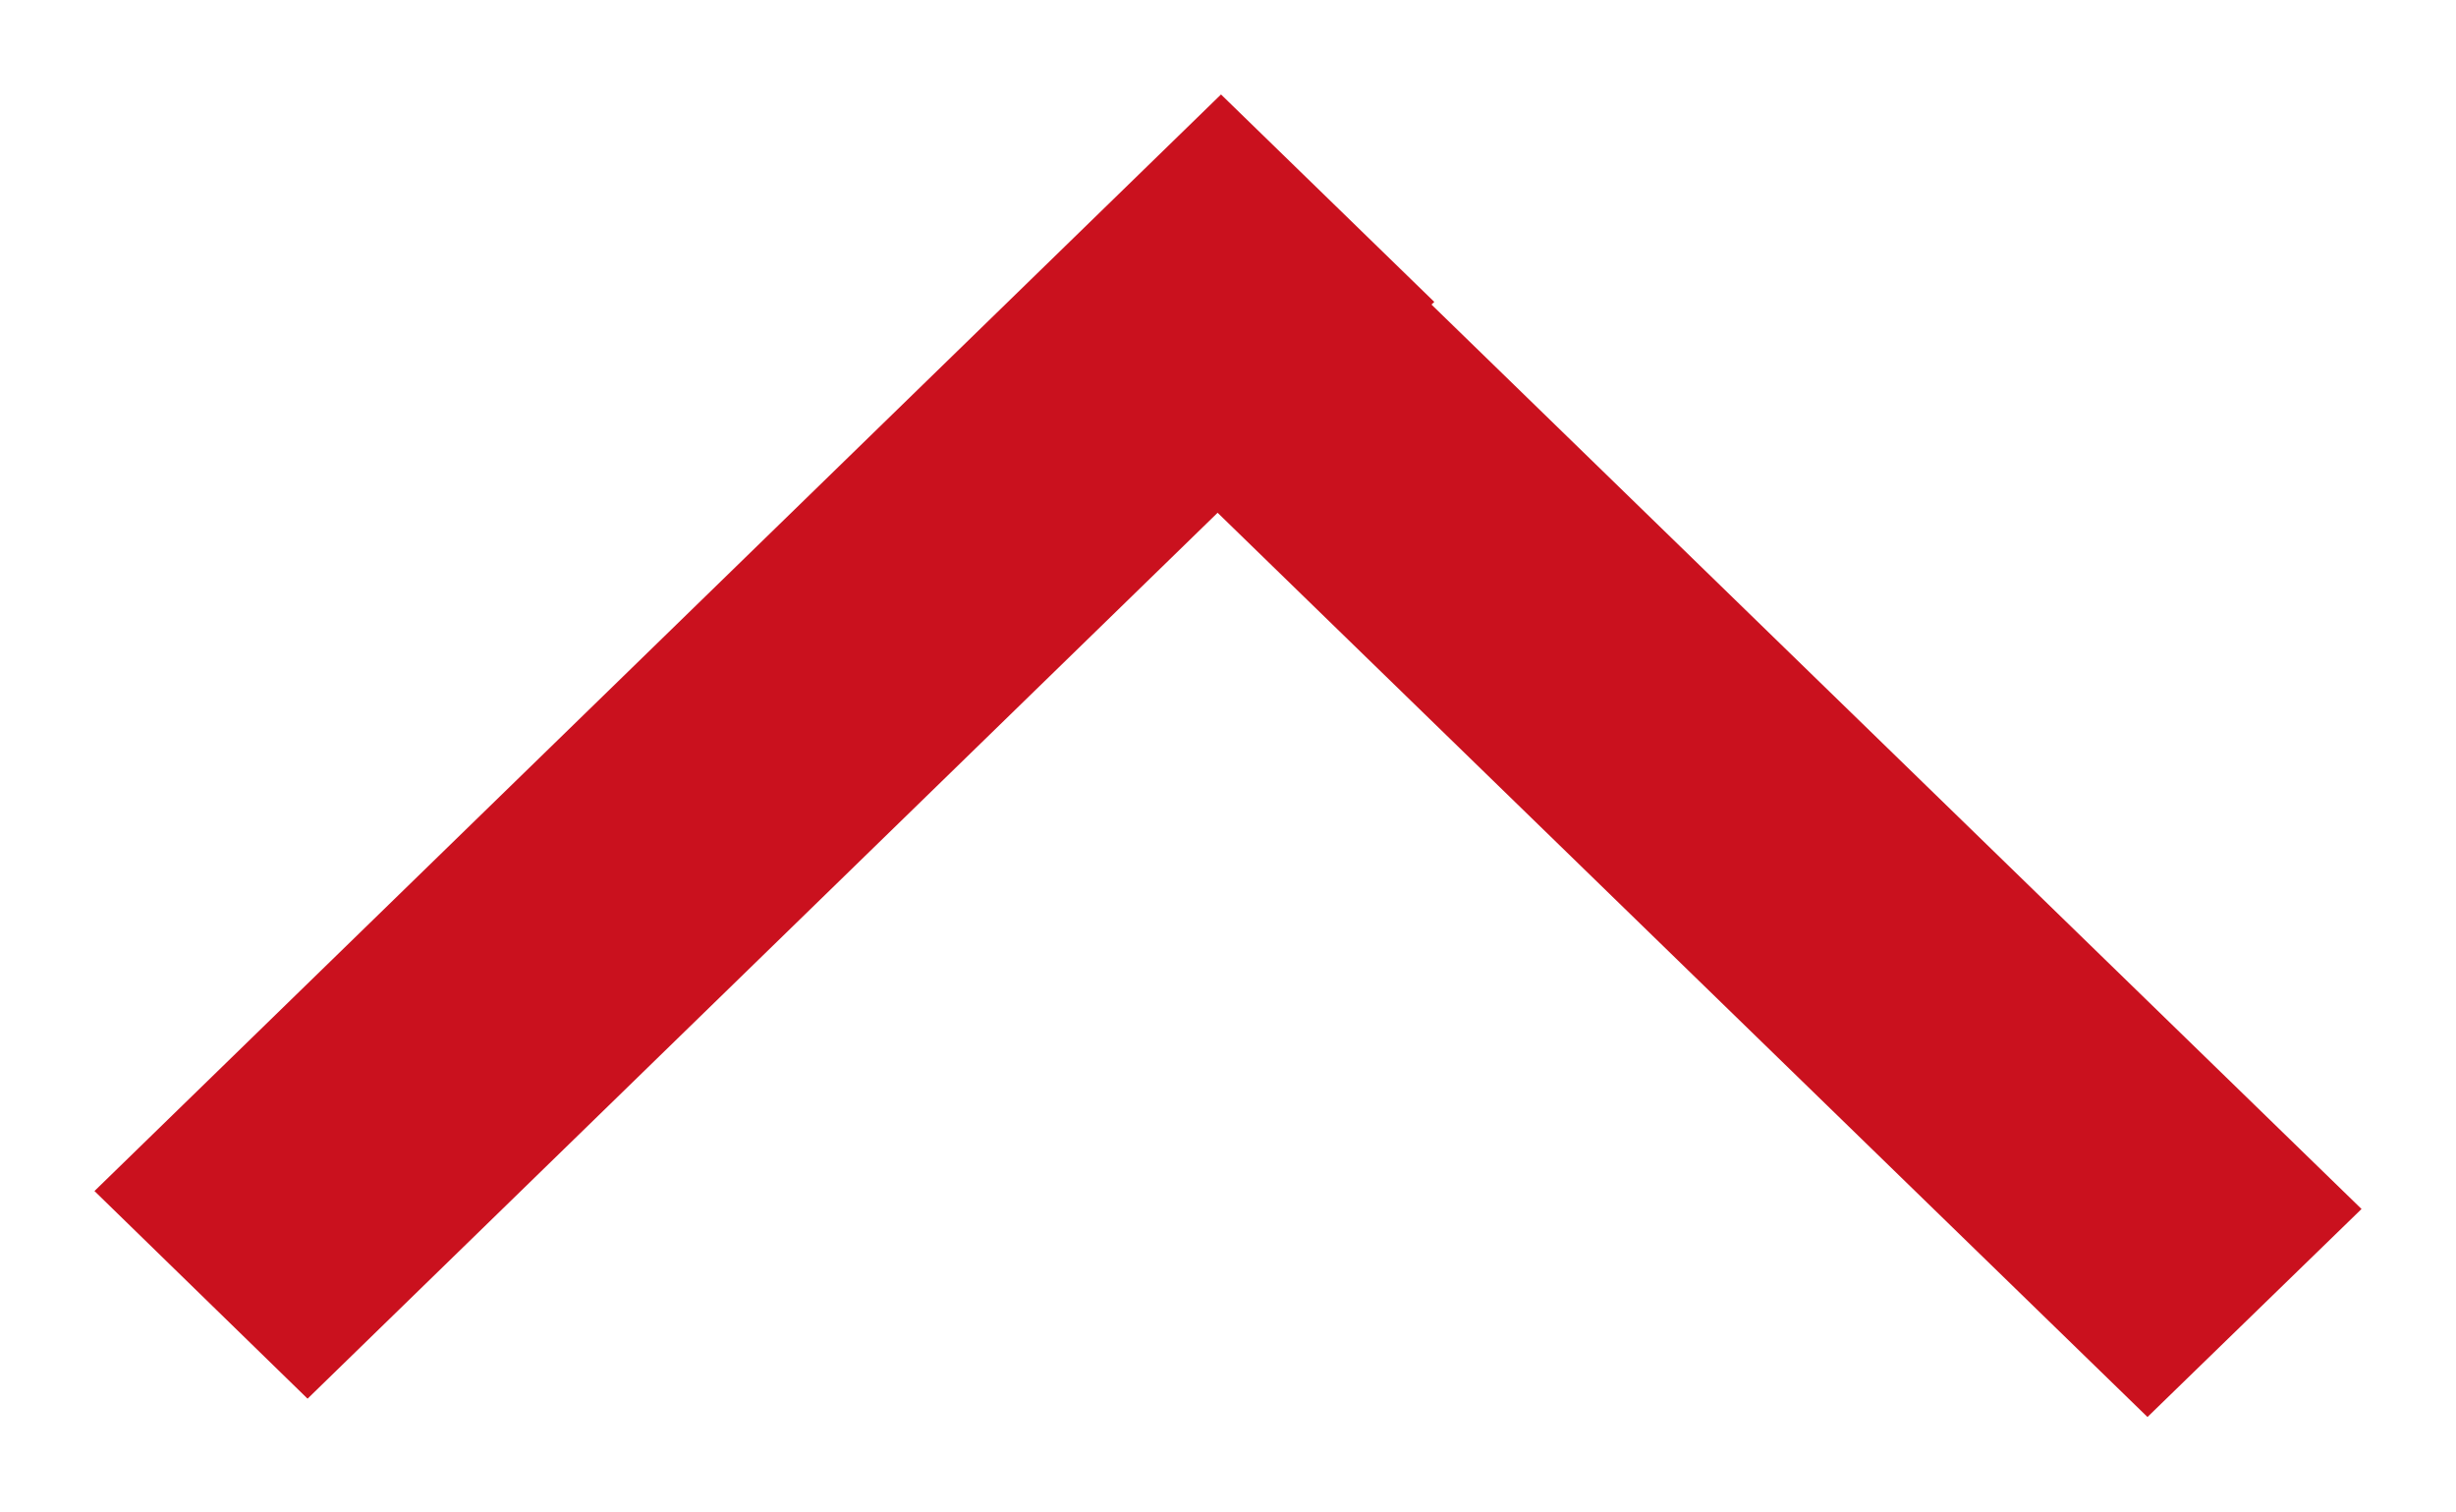
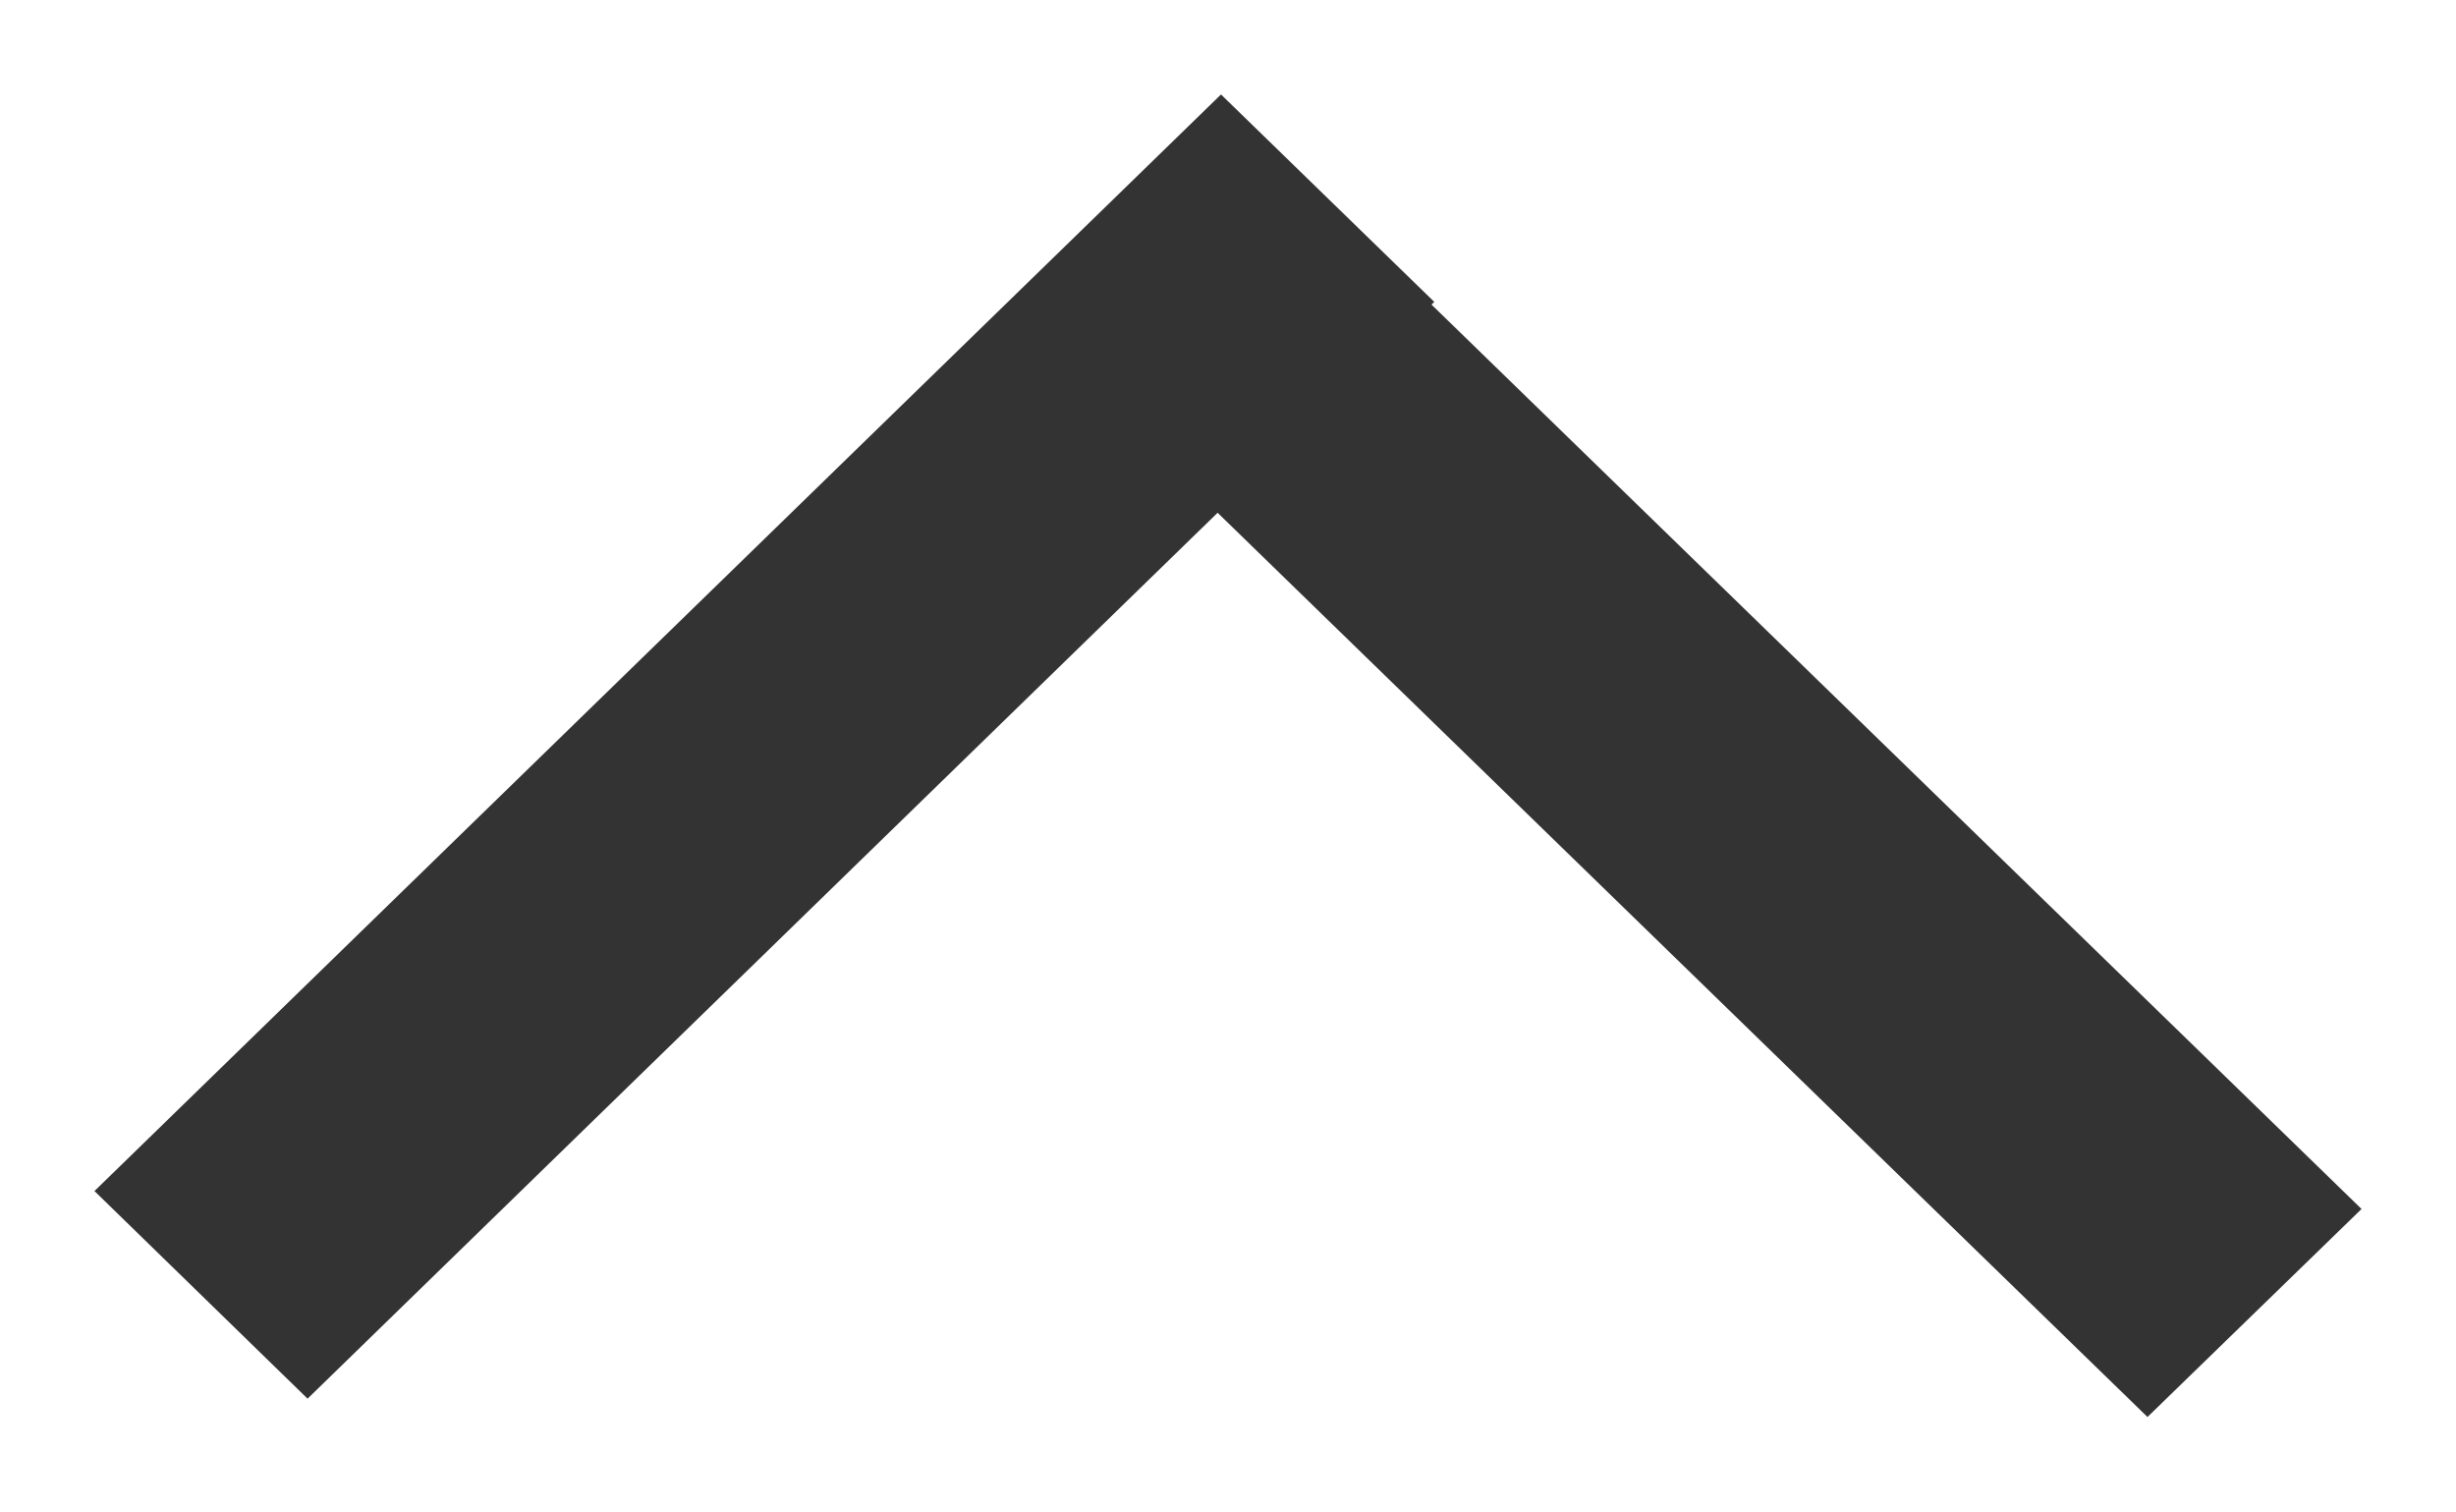
<svg xmlns="http://www.w3.org/2000/svg" width="13px" height="8px" viewBox="0 0 13 8" version="1.1">
  <defs />
  <g id="product-pages" stroke="none" stroke-width="1" fill="none" fill-rule="evenodd">
-     <g id="product-page3-detail" transform="translate(-1369, -1004)" fill="#CA111E" fill-rule="nonzero">
+     <g id="product-page3-detail" transform="translate(-1369, -1004)" fill="#333333" fill-rule="nonzero">
      <g id="Group-2" transform="translate(1193, 809)">
        <g id="Icon-Caret-Down" transform="translate(125.5, 109) rotate(180) translate(-125.5, -109) translate(62, 15)">
          <g id="Shape-Caret-Down">
            <g id="under-arrow">
              <polygon id="Combined-shape-1676-Copy-13" transform="translate(6.5, 4) rotate(90) translate(-6.5, -4) " points="8.888 5.077 4.101 10 3 8.867 7.786 3.945 3.097 -0.872 4.196 -2 10 3.963 8.902 5.092" />
            </g>
          </g>
        </g>
      </g>
    </g>
  </g>
</svg>
